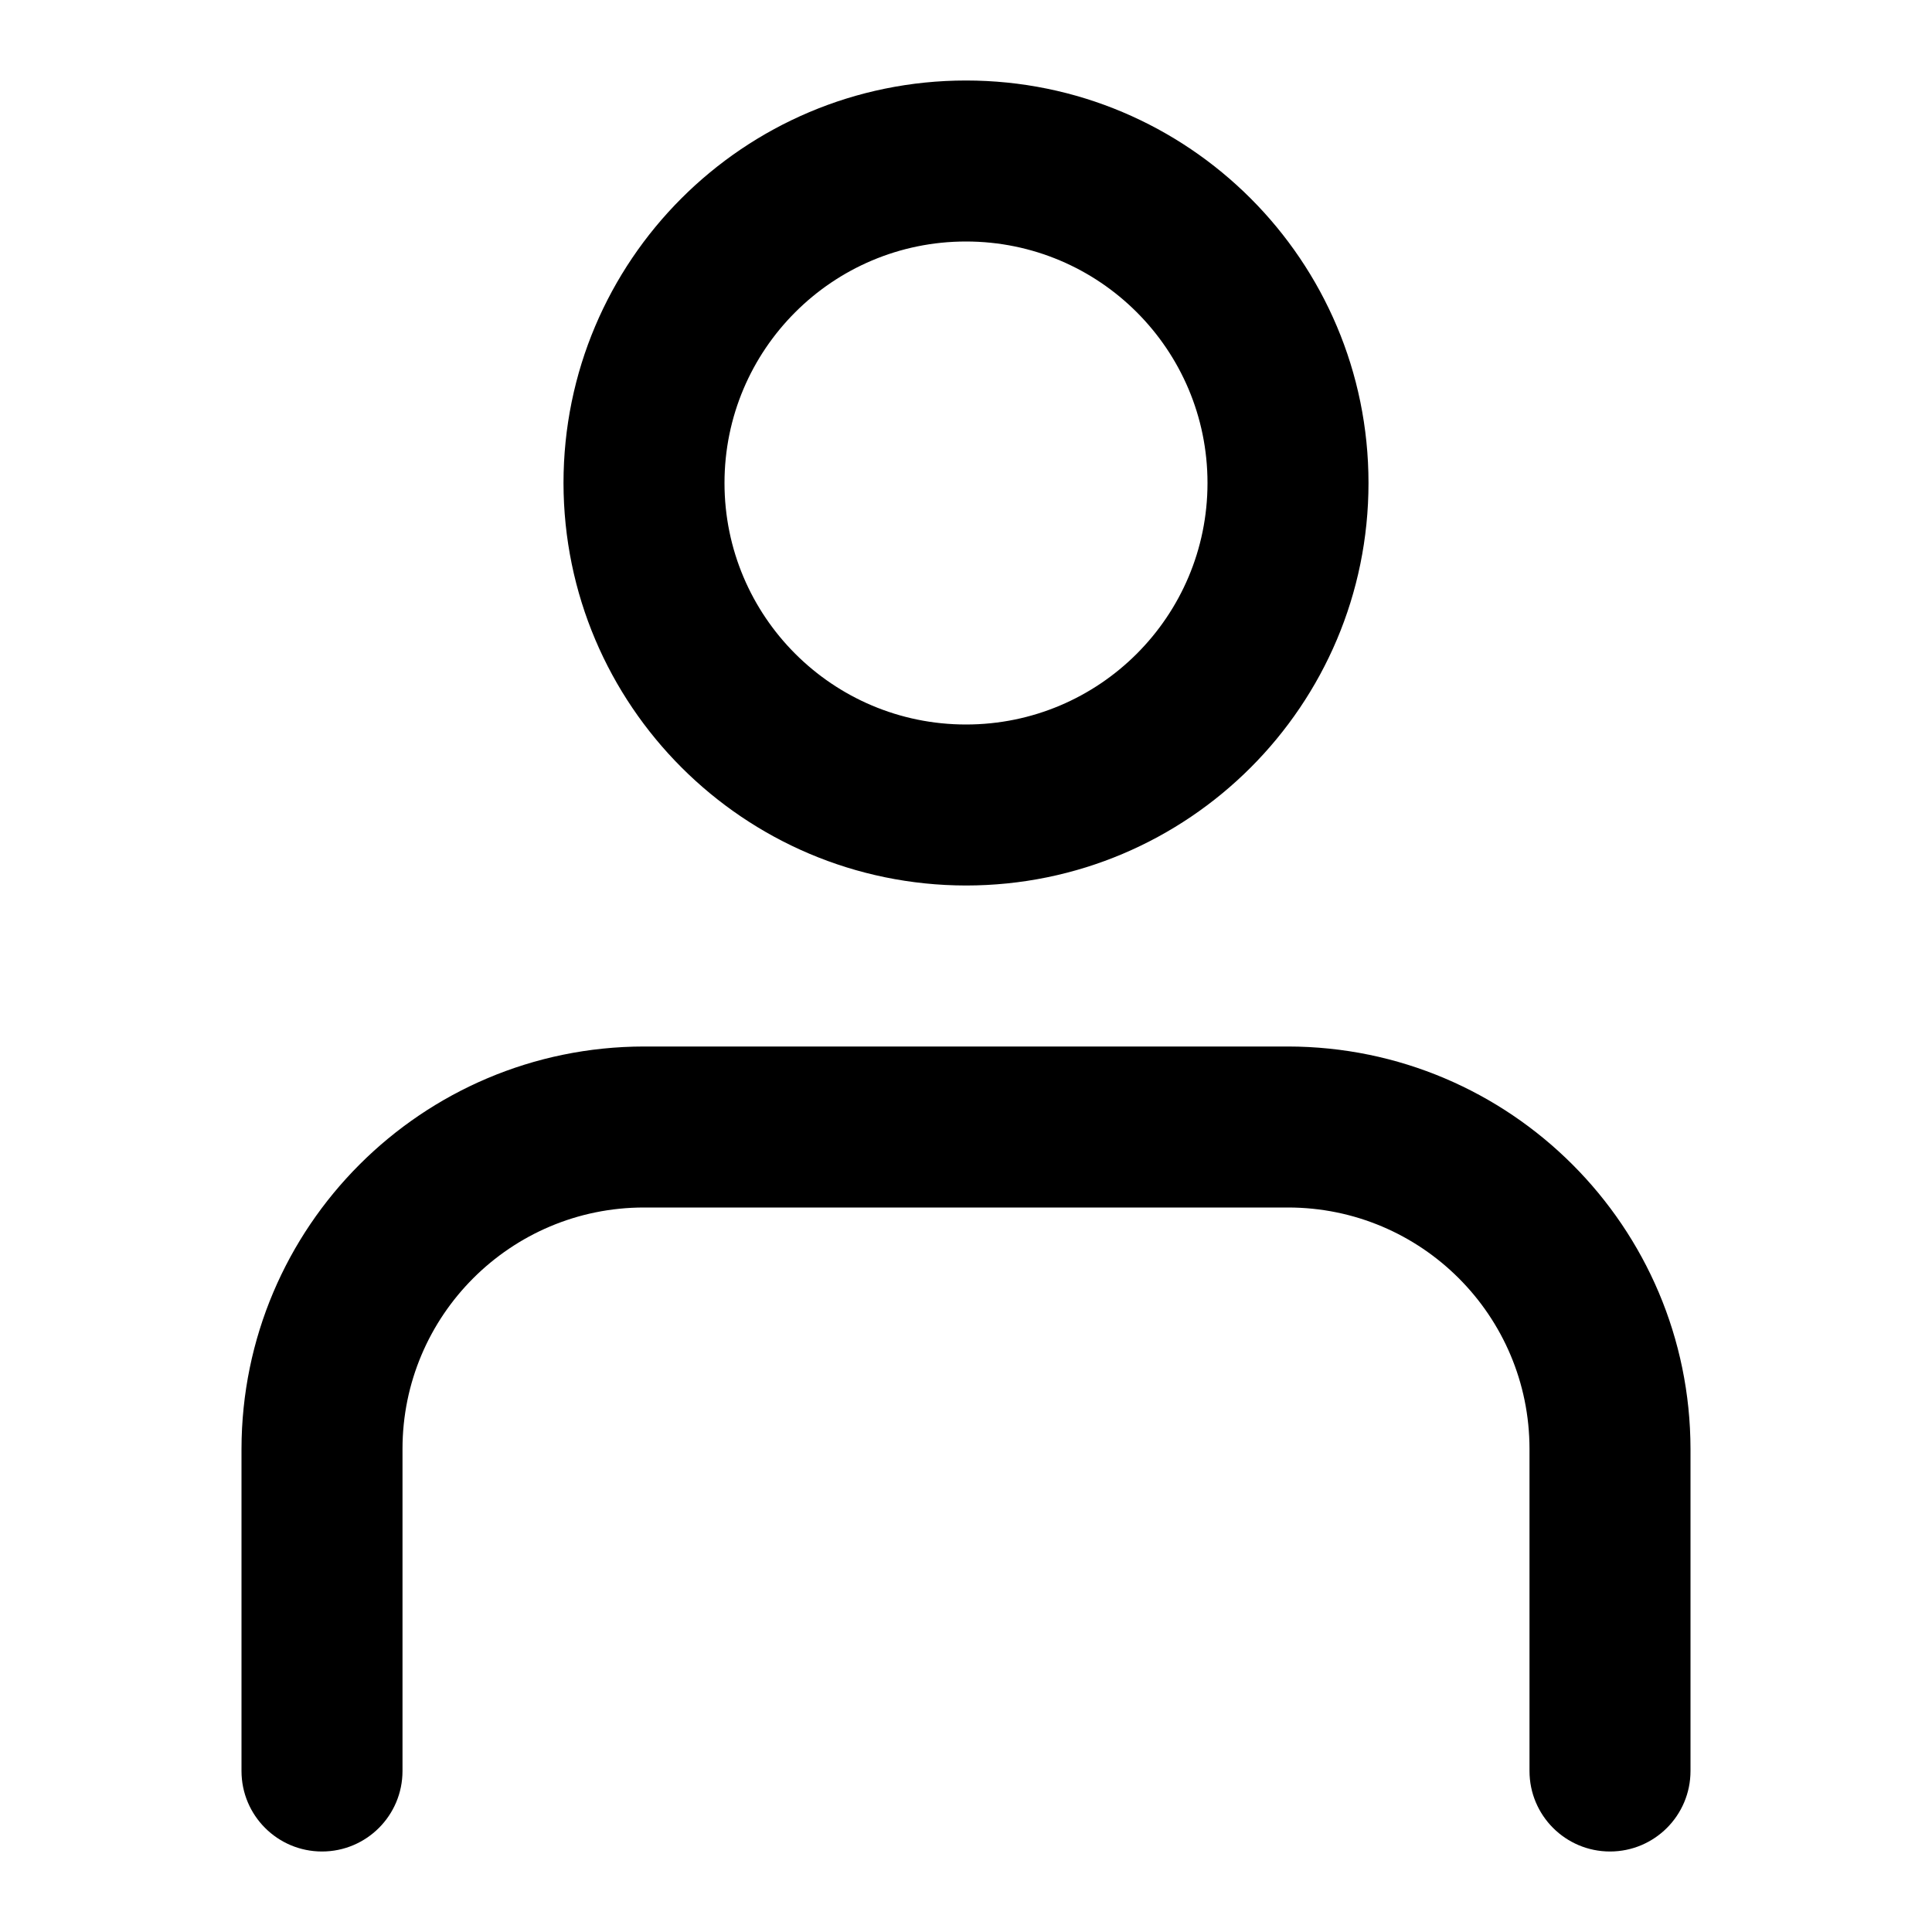
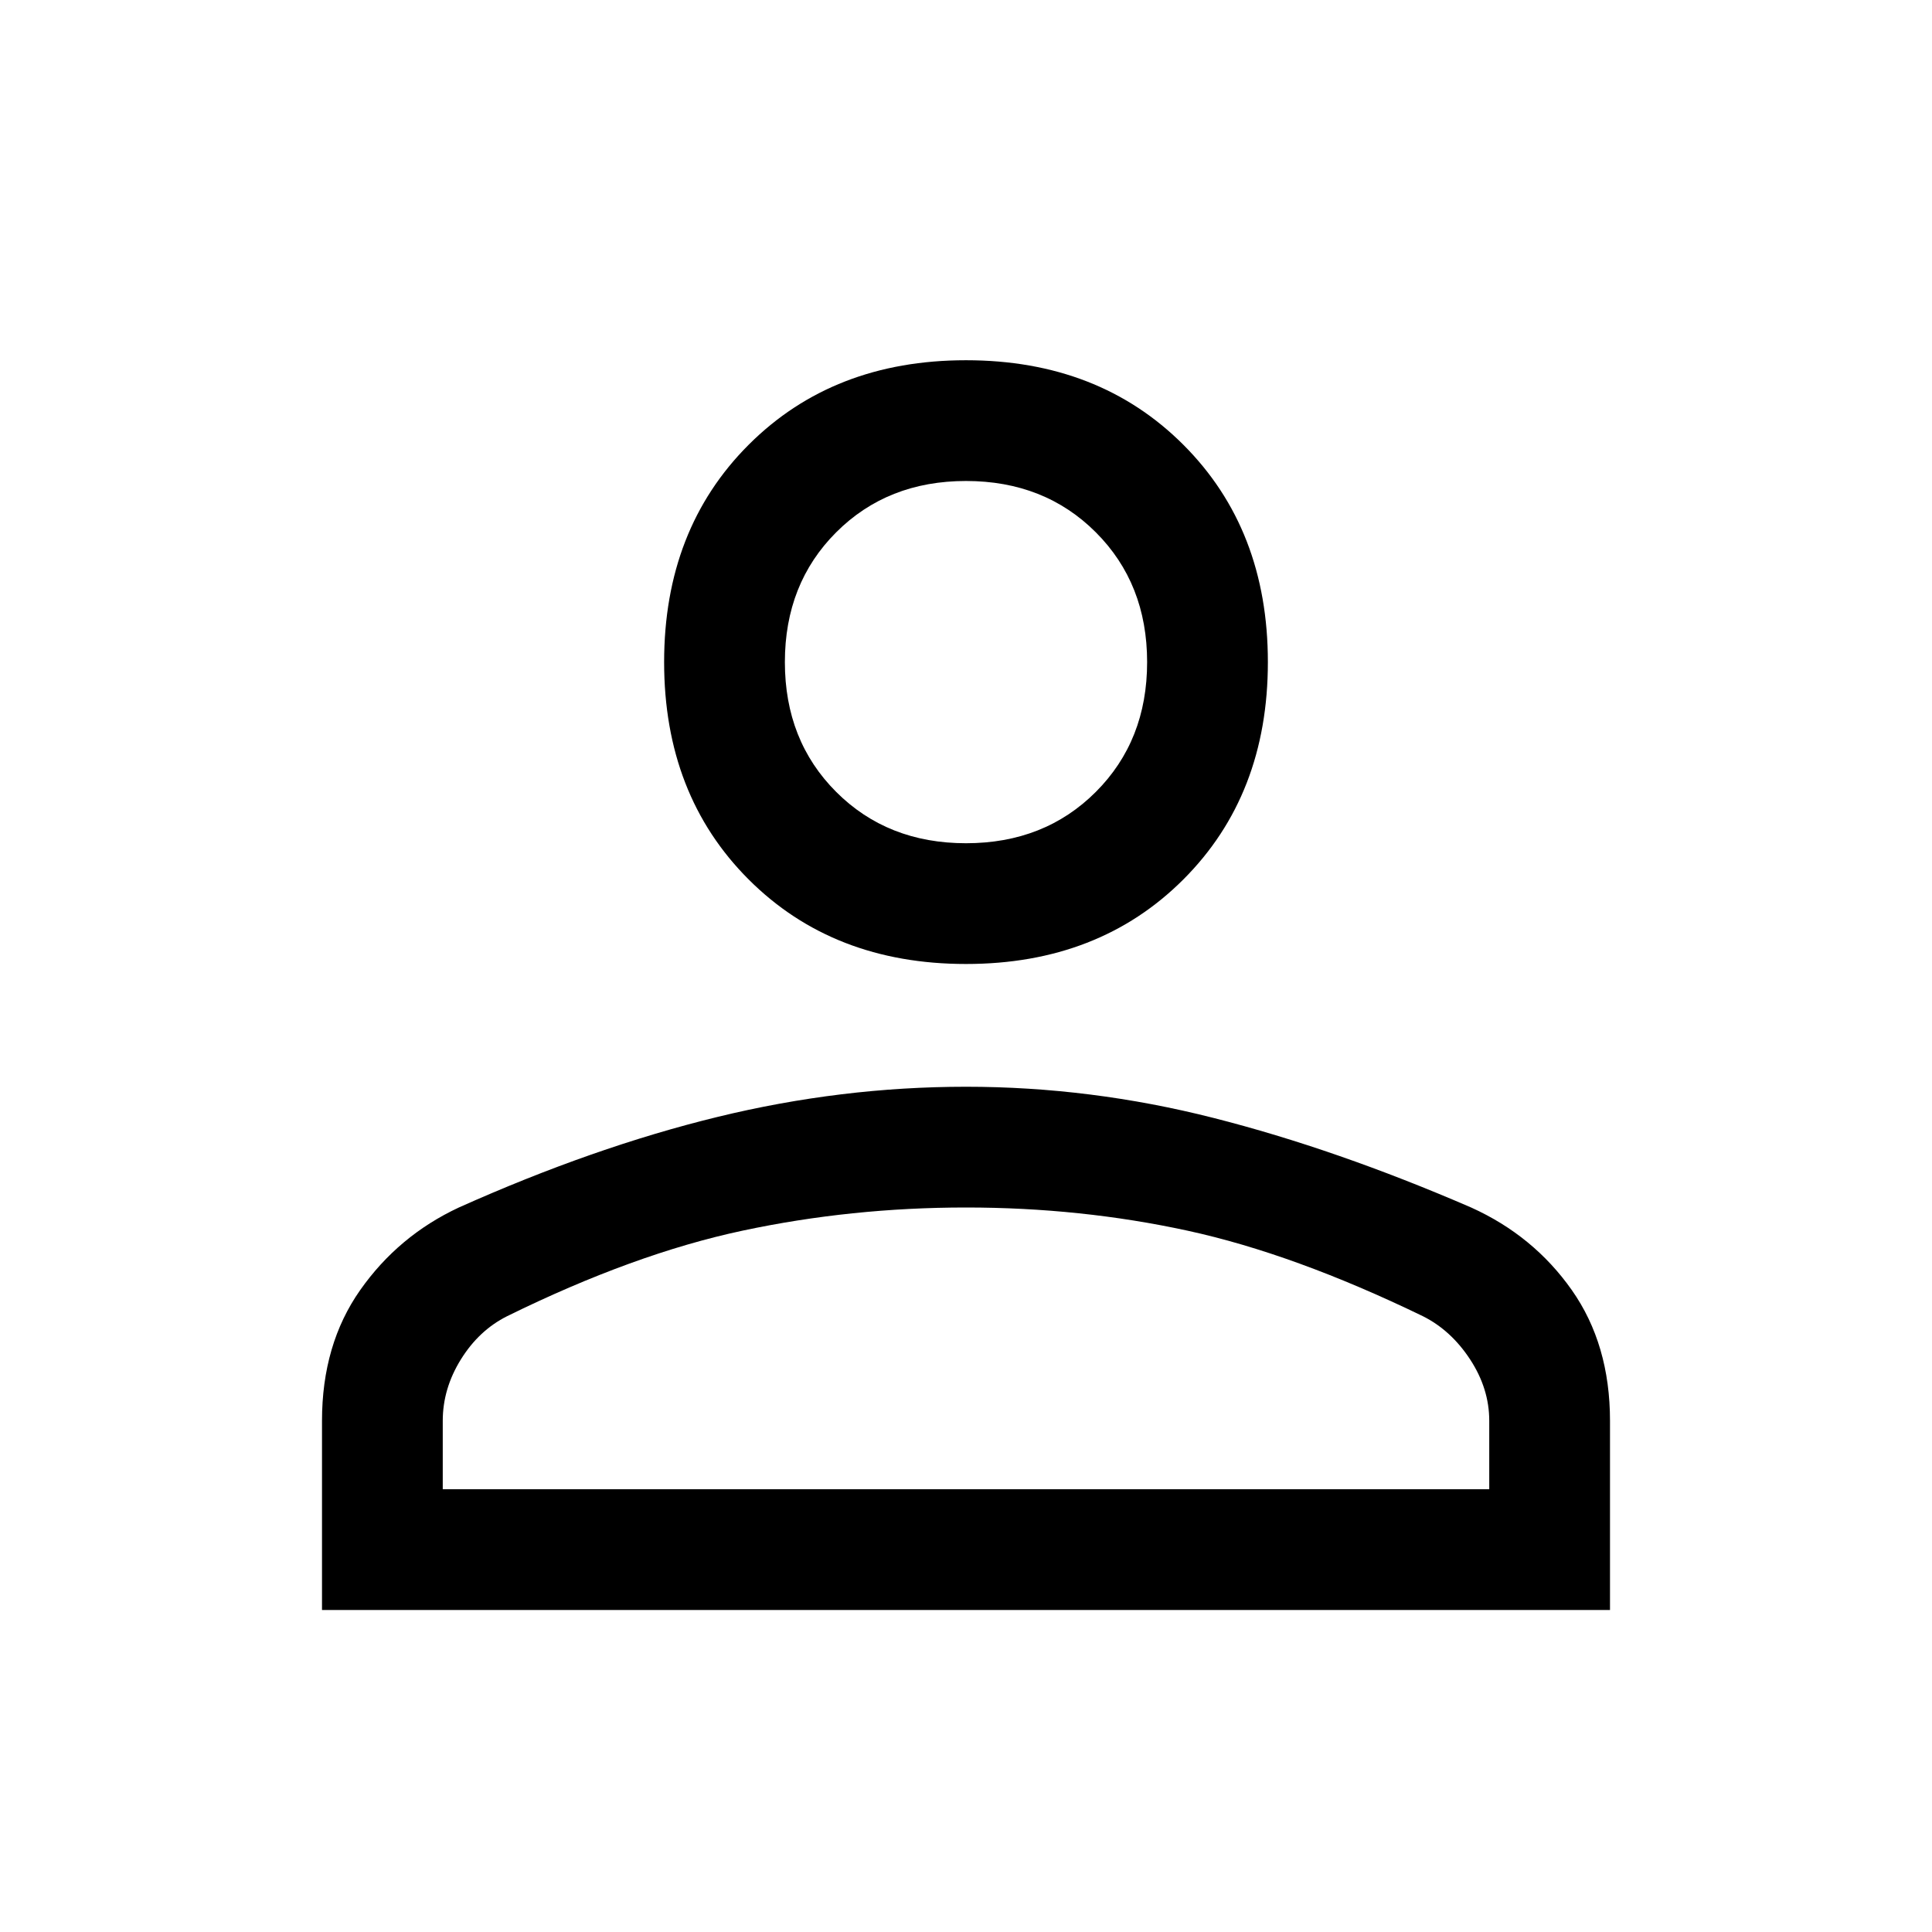
- <svg xmlns="http://www.w3.org/2000/svg" fill="#000000" width="800px" height="800px" viewBox="0 0 24 24">
-   <path d="M12,11A5,5,0,1,0,7,6,5.006,5.006,0,0,0,12,11Zm0-8A3,3,0,1,1,9,6,3,3,0,0,1,12,3ZM3,22V18a5.006,5.006,0,0,1,5-5h8a5.006,5.006,0,0,1,5,5v4a1,1,0,0,1-2,0V18a3,3,0,0,0-3-3H8a3,3,0,0,0-3,3v4a1,1,0,0,1-2,0Z" />
+ <svg xmlns="http://www.w3.org/2000/svg" height="48" width="48">
+   <path d="M24 23.95q-3.3 0-5.4-2.1-2.1-2.1-2.1-5.4 0-3.3 2.1-5.4 2.1-2.1 5.4-2.1 3.3 0 5.4 2.1 2.1 2.1 2.1 5.4 0 3.3-2.1 5.4-2.1 2.1-5.4 2.1ZM8 40v-4.7q0-1.9.95-3.25T11.4 30q3.35-1.5 6.425-2.25Q20.9 27 24 27q3.1 0 6.15.775 3.05.775 6.4 2.225 1.55.7 2.5 2.05.95 1.35.95 3.25V40Zm3-3h26v-1.7q0-.8-.475-1.525-.475-.725-1.175-1.075-3.2-1.55-5.85-2.125Q26.85 30 24 30t-5.55.575q-2.7.575-5.85 2.125-.7.35-1.15 1.075Q11 34.5 11 35.3Zm13-16.05q1.95 0 3.225-1.275Q28.5 18.4 28.5 16.45q0-1.95-1.275-3.225Q25.95 11.95 24 11.95q-1.95 0-3.225 1.275Q19.5 14.5 19.5 16.45q0 1.95 1.275 3.225Q22.05 20.95 24 20.95Zm0-4.5ZM24 37Z" />
</svg>
